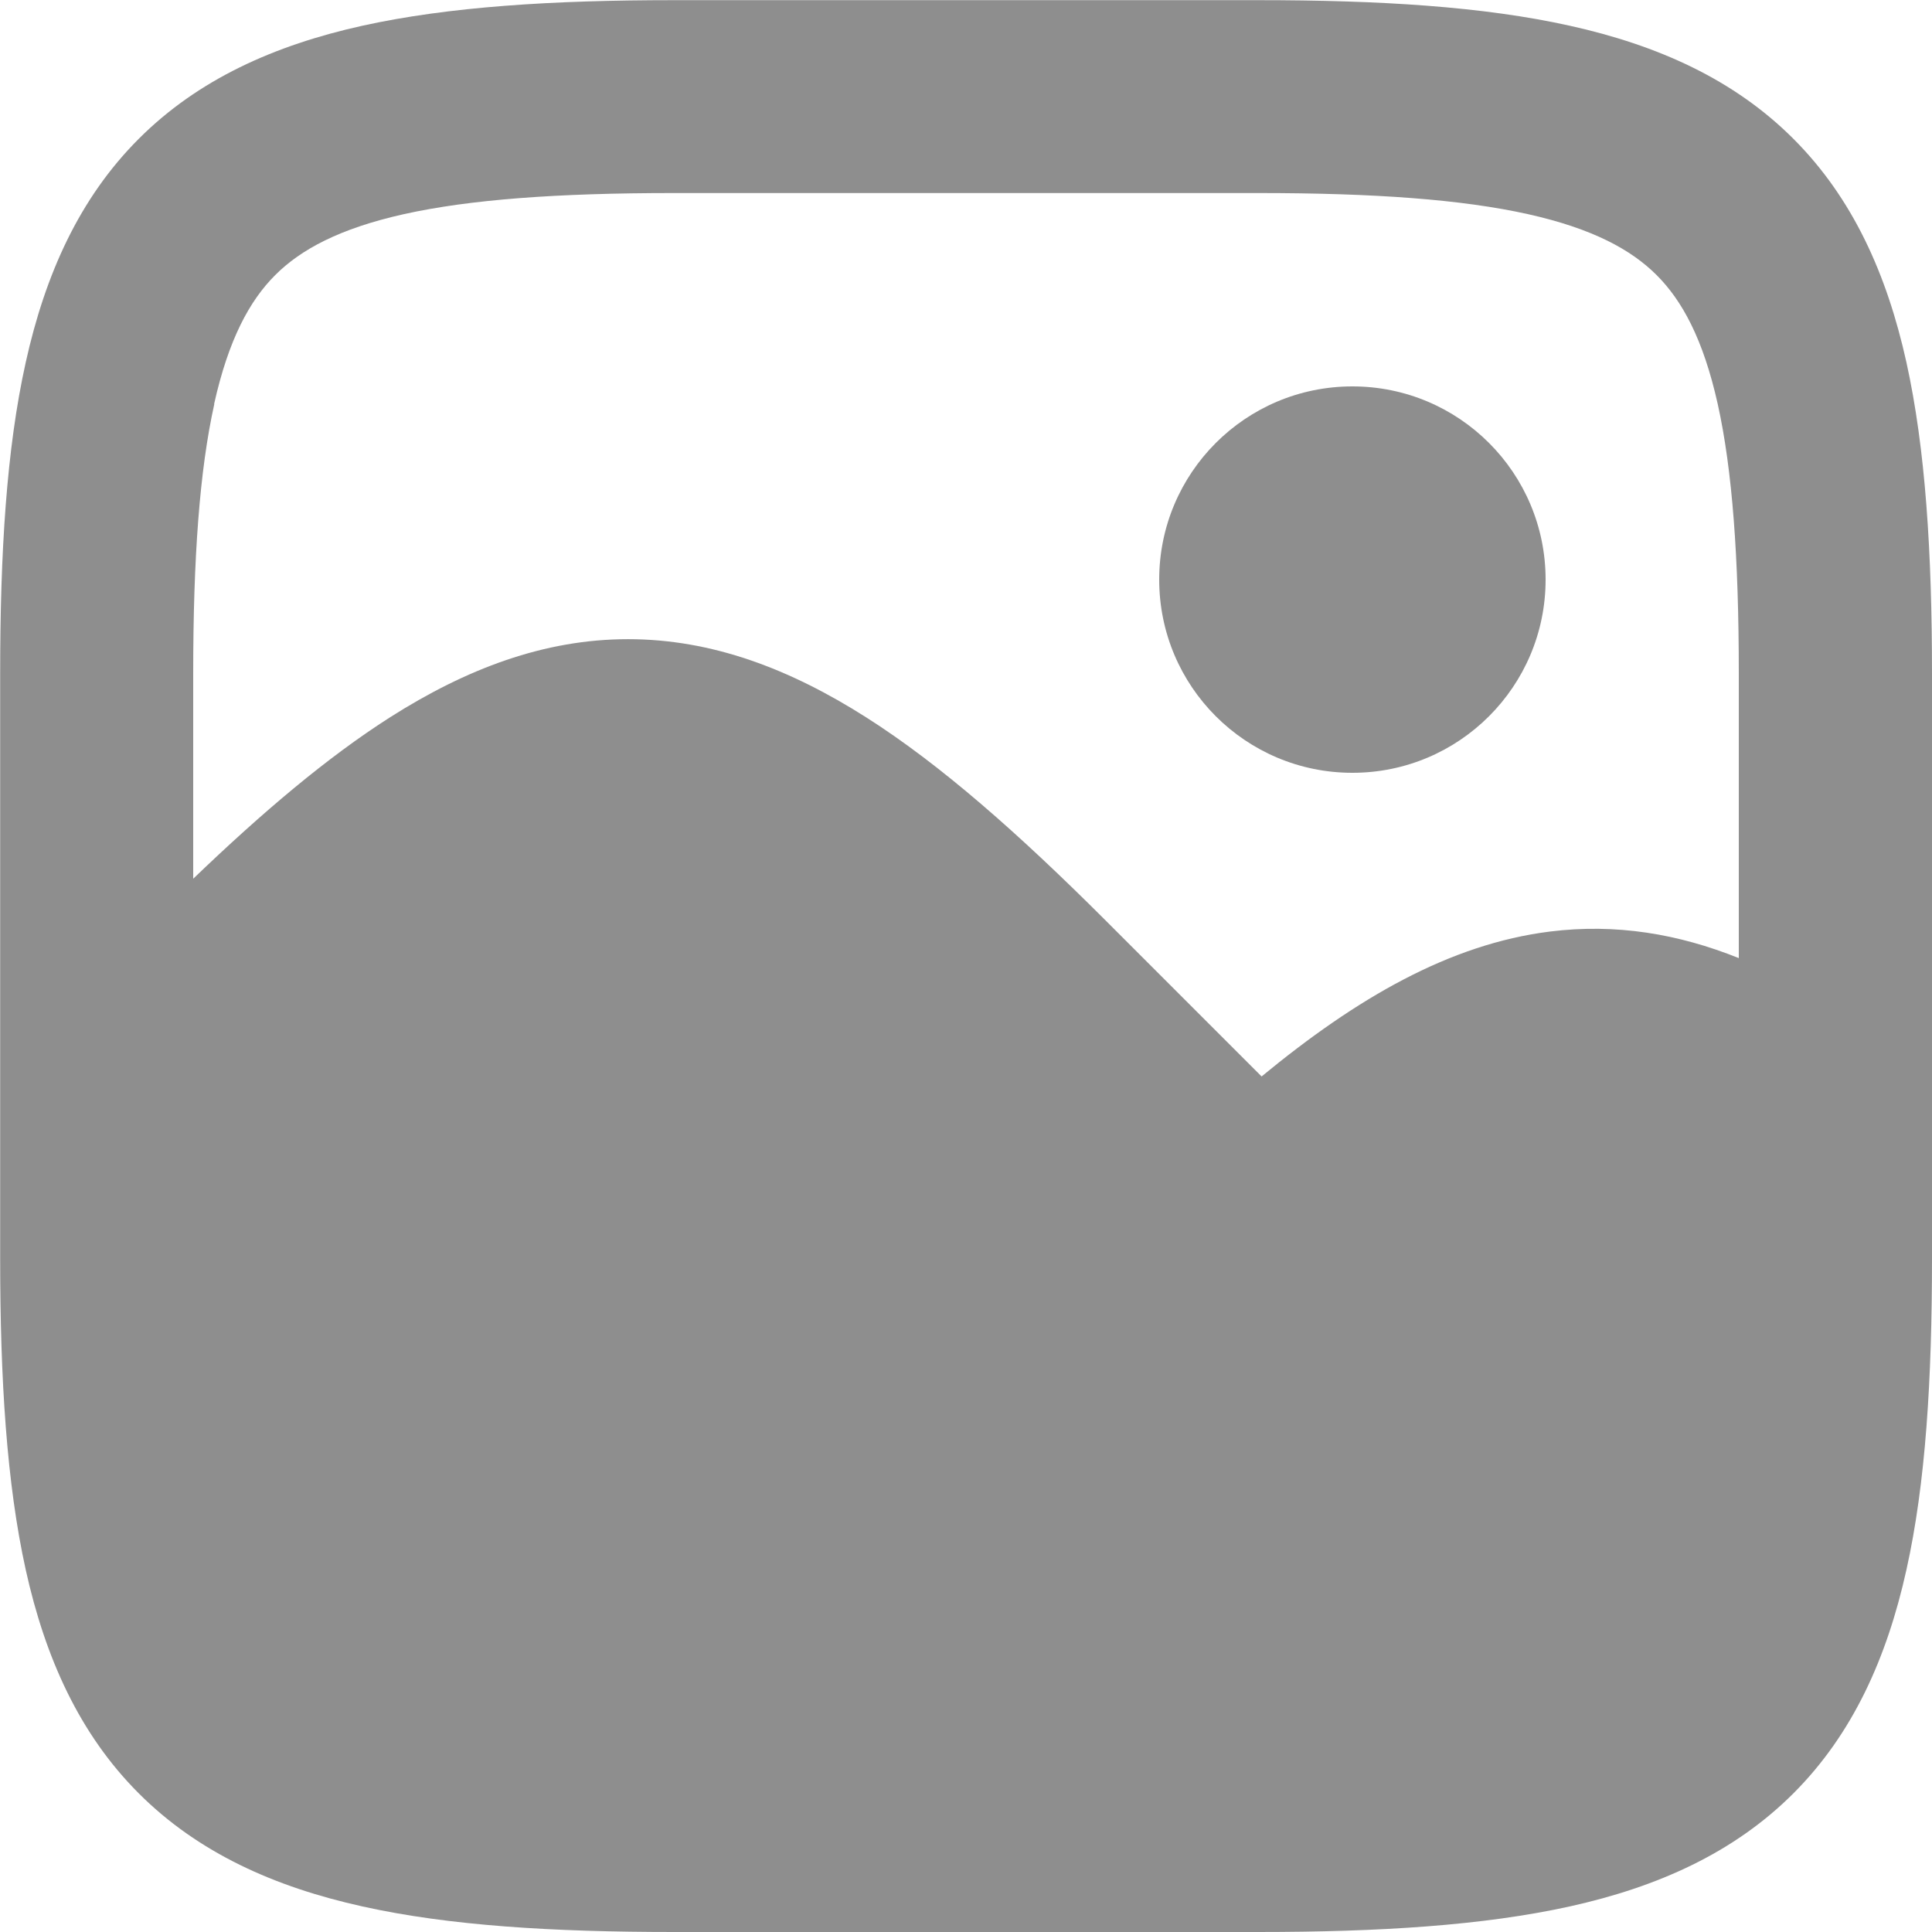
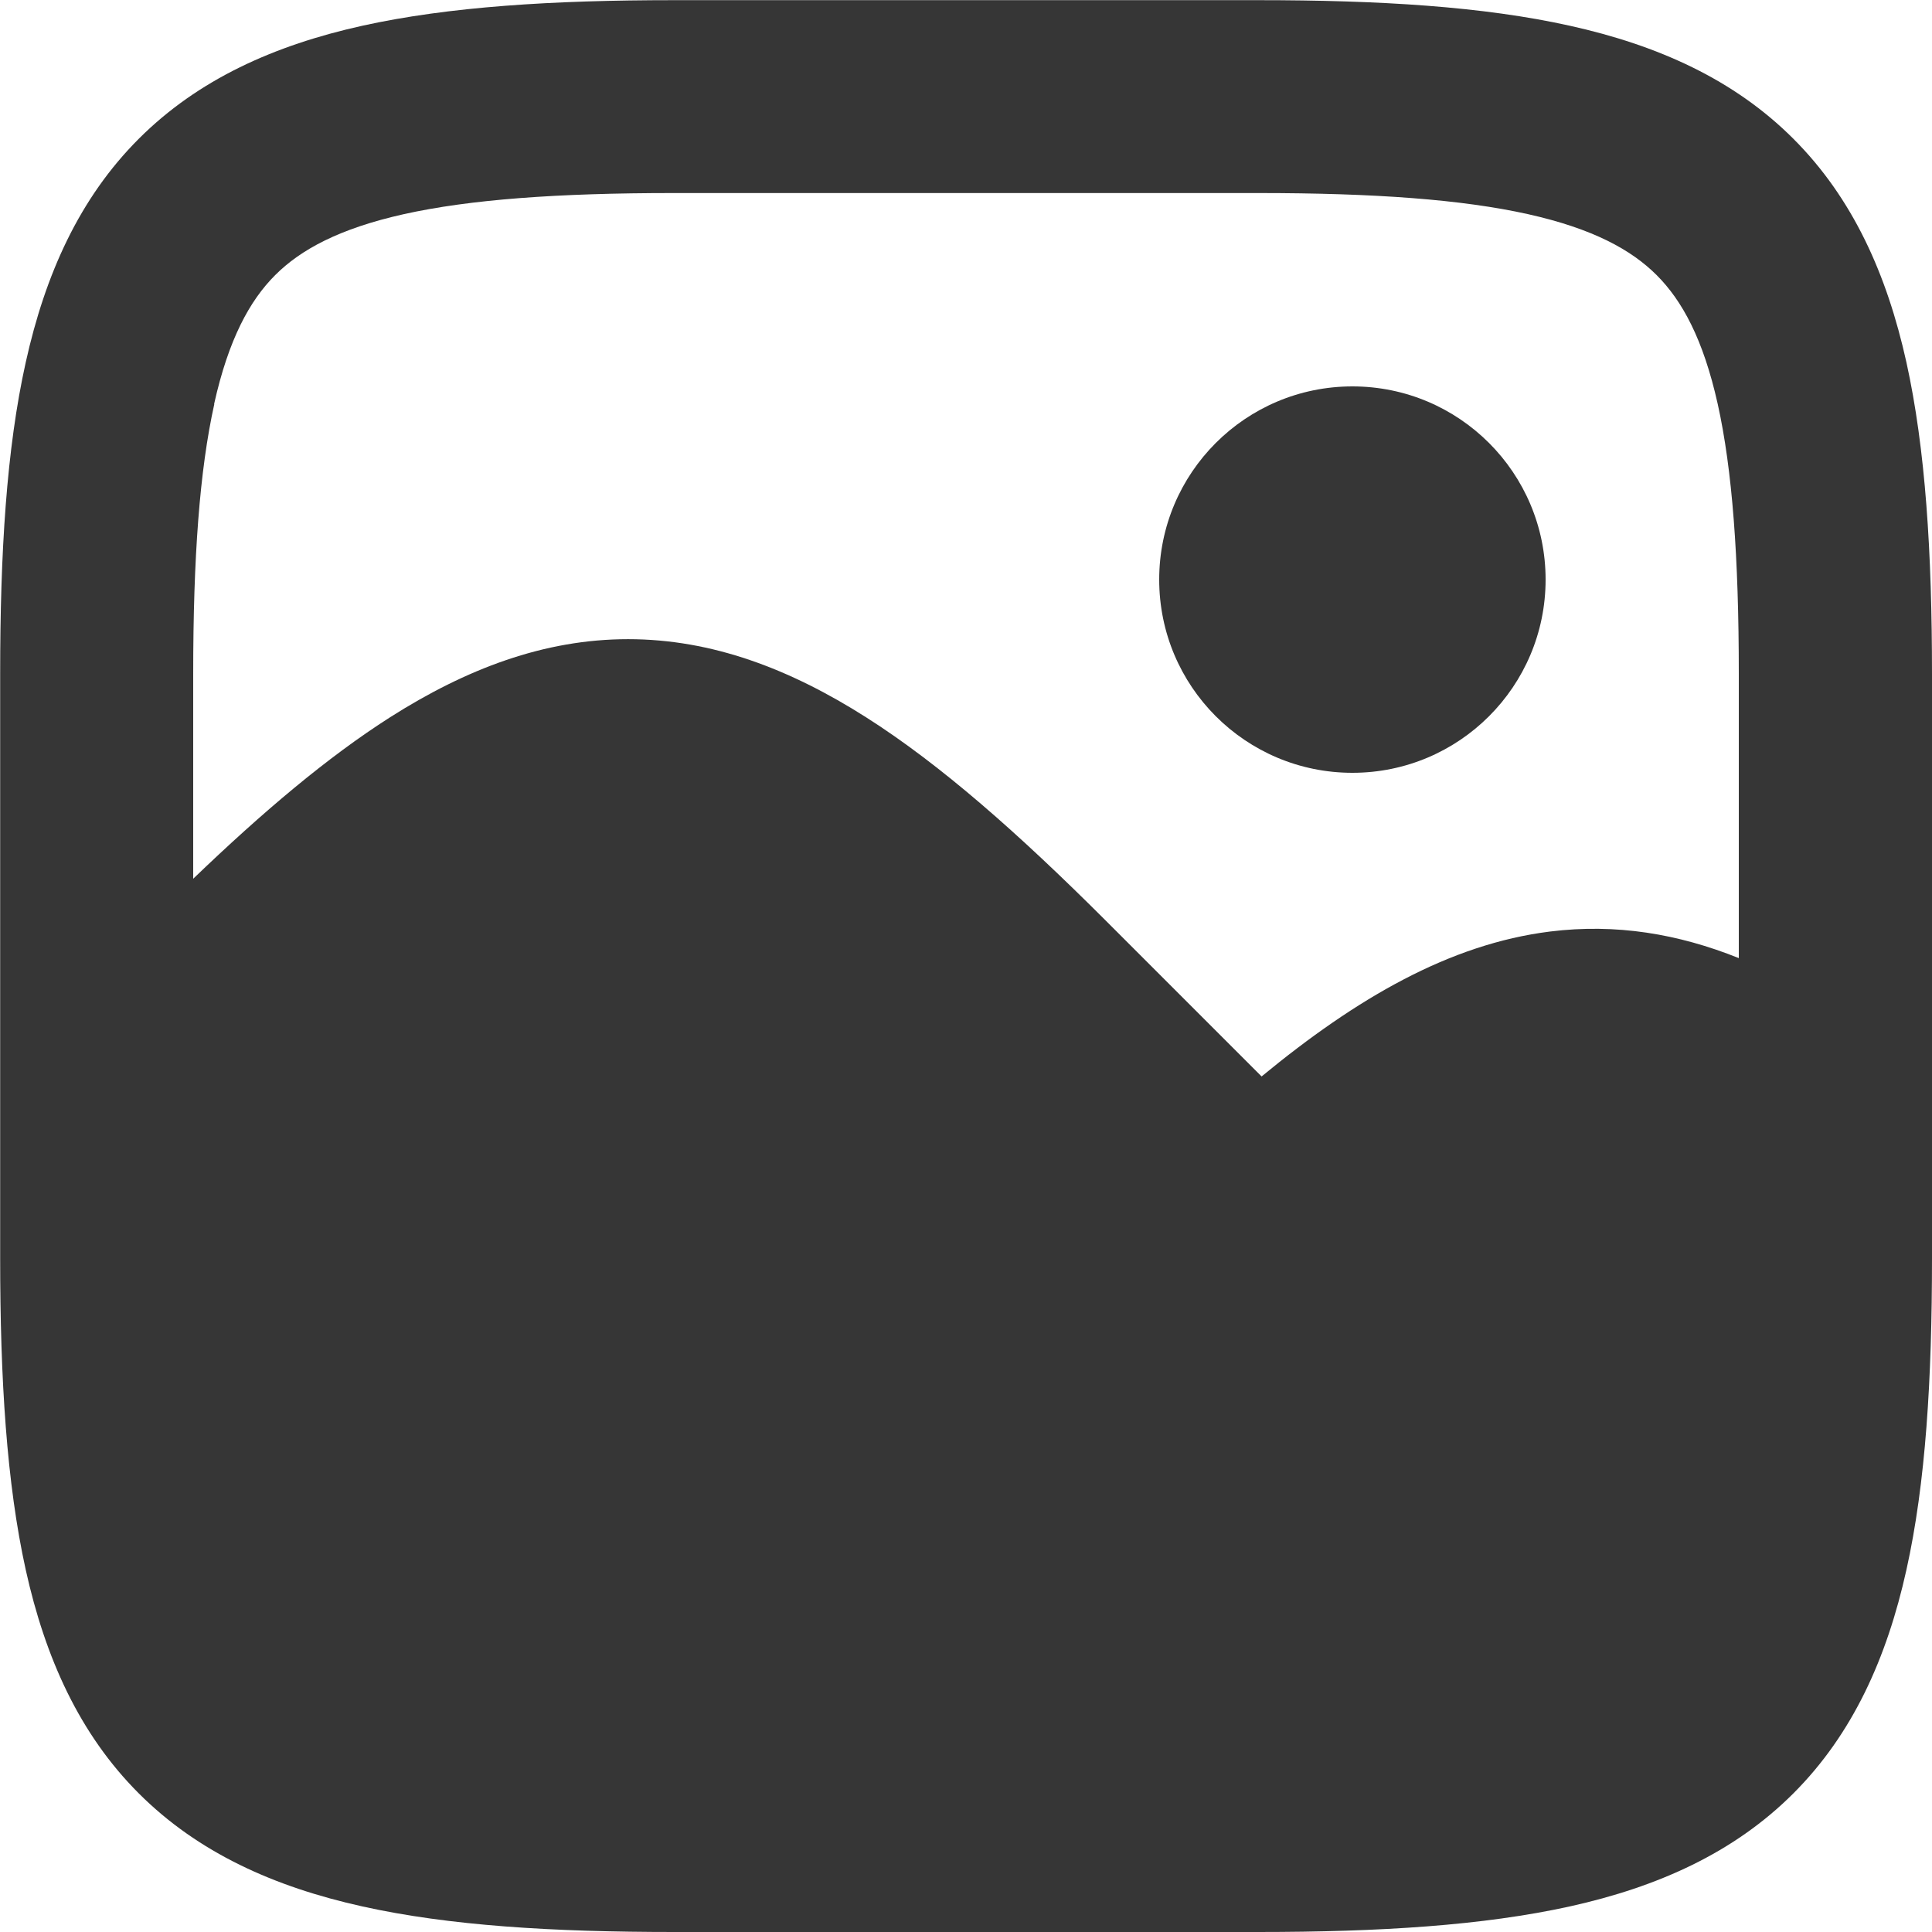
<svg xmlns="http://www.w3.org/2000/svg" fill="none" height="12" viewBox="0 0 12 12" width="12">
-   <g clip-rule="evenodd" fill="#8e8e8e" fill-rule="evenodd">
+   <g clip-rule="evenodd" fill="#363636" fill-rule="evenodd">
    <path d="m12 6.989v-2.803c0-.752-.04-1.397-.159-1.936-.121-.546-.333-1.019-.702-1.388-.369-.369-.842-.581-1.388-.702-.539-.12-1.184-.159-1.936-.159h-3.629c-.752 0-1.397.04-1.936.159-.546.121-1.019.333-1.388.702-.369.369-.581.842-.702 1.388-.12.539-.159 1.184-.159 1.936v3.629c0 .752.04 1.397.159 1.936.121.546.333 1.019.702 1.388.369.369.842.581 1.388.702.539.12 1.184.159 1.936.159h3.629c.752 0 1.397-.04 1.936-.159.546-.121 1.019-.333 1.388-.702s.581-.842.702-1.388c.12-.539.159-1.184.159-1.936v-.798c0-.009 0-.019 0-.028zm-10.669-4.479c-.091.41-.131.951-.131 1.676v1.272c.432-.415.834-.755 1.223-1.003.472-.3.956-.485 1.478-.485s1.006.185 1.478.485c.466.296.95.725 1.482 1.256l.975.975c.59-.486 1.168-.822 1.791-.9.41-.051.797.014 1.173.165v-1.766c0-.724-.04-1.266-.131-1.676-.09-.403-.221-.642-.379-.8-.158-.158-.397-.289-.8-.379-.41-.091-.951-.131-1.676-.131h-3.629c-.724 0-1.266.04-1.676.131-.403.09-.642.221-.8.379s-.289.397-.379.8z" />
    <path d="m7.2 3.6c0-.663.537-1.2 1.2-1.2s1.2.537 1.2 1.2c0 .663-.537 1.2-1.2 1.2s-1.2-.537-1.2-1.2z" />
  </g>
</svg>
